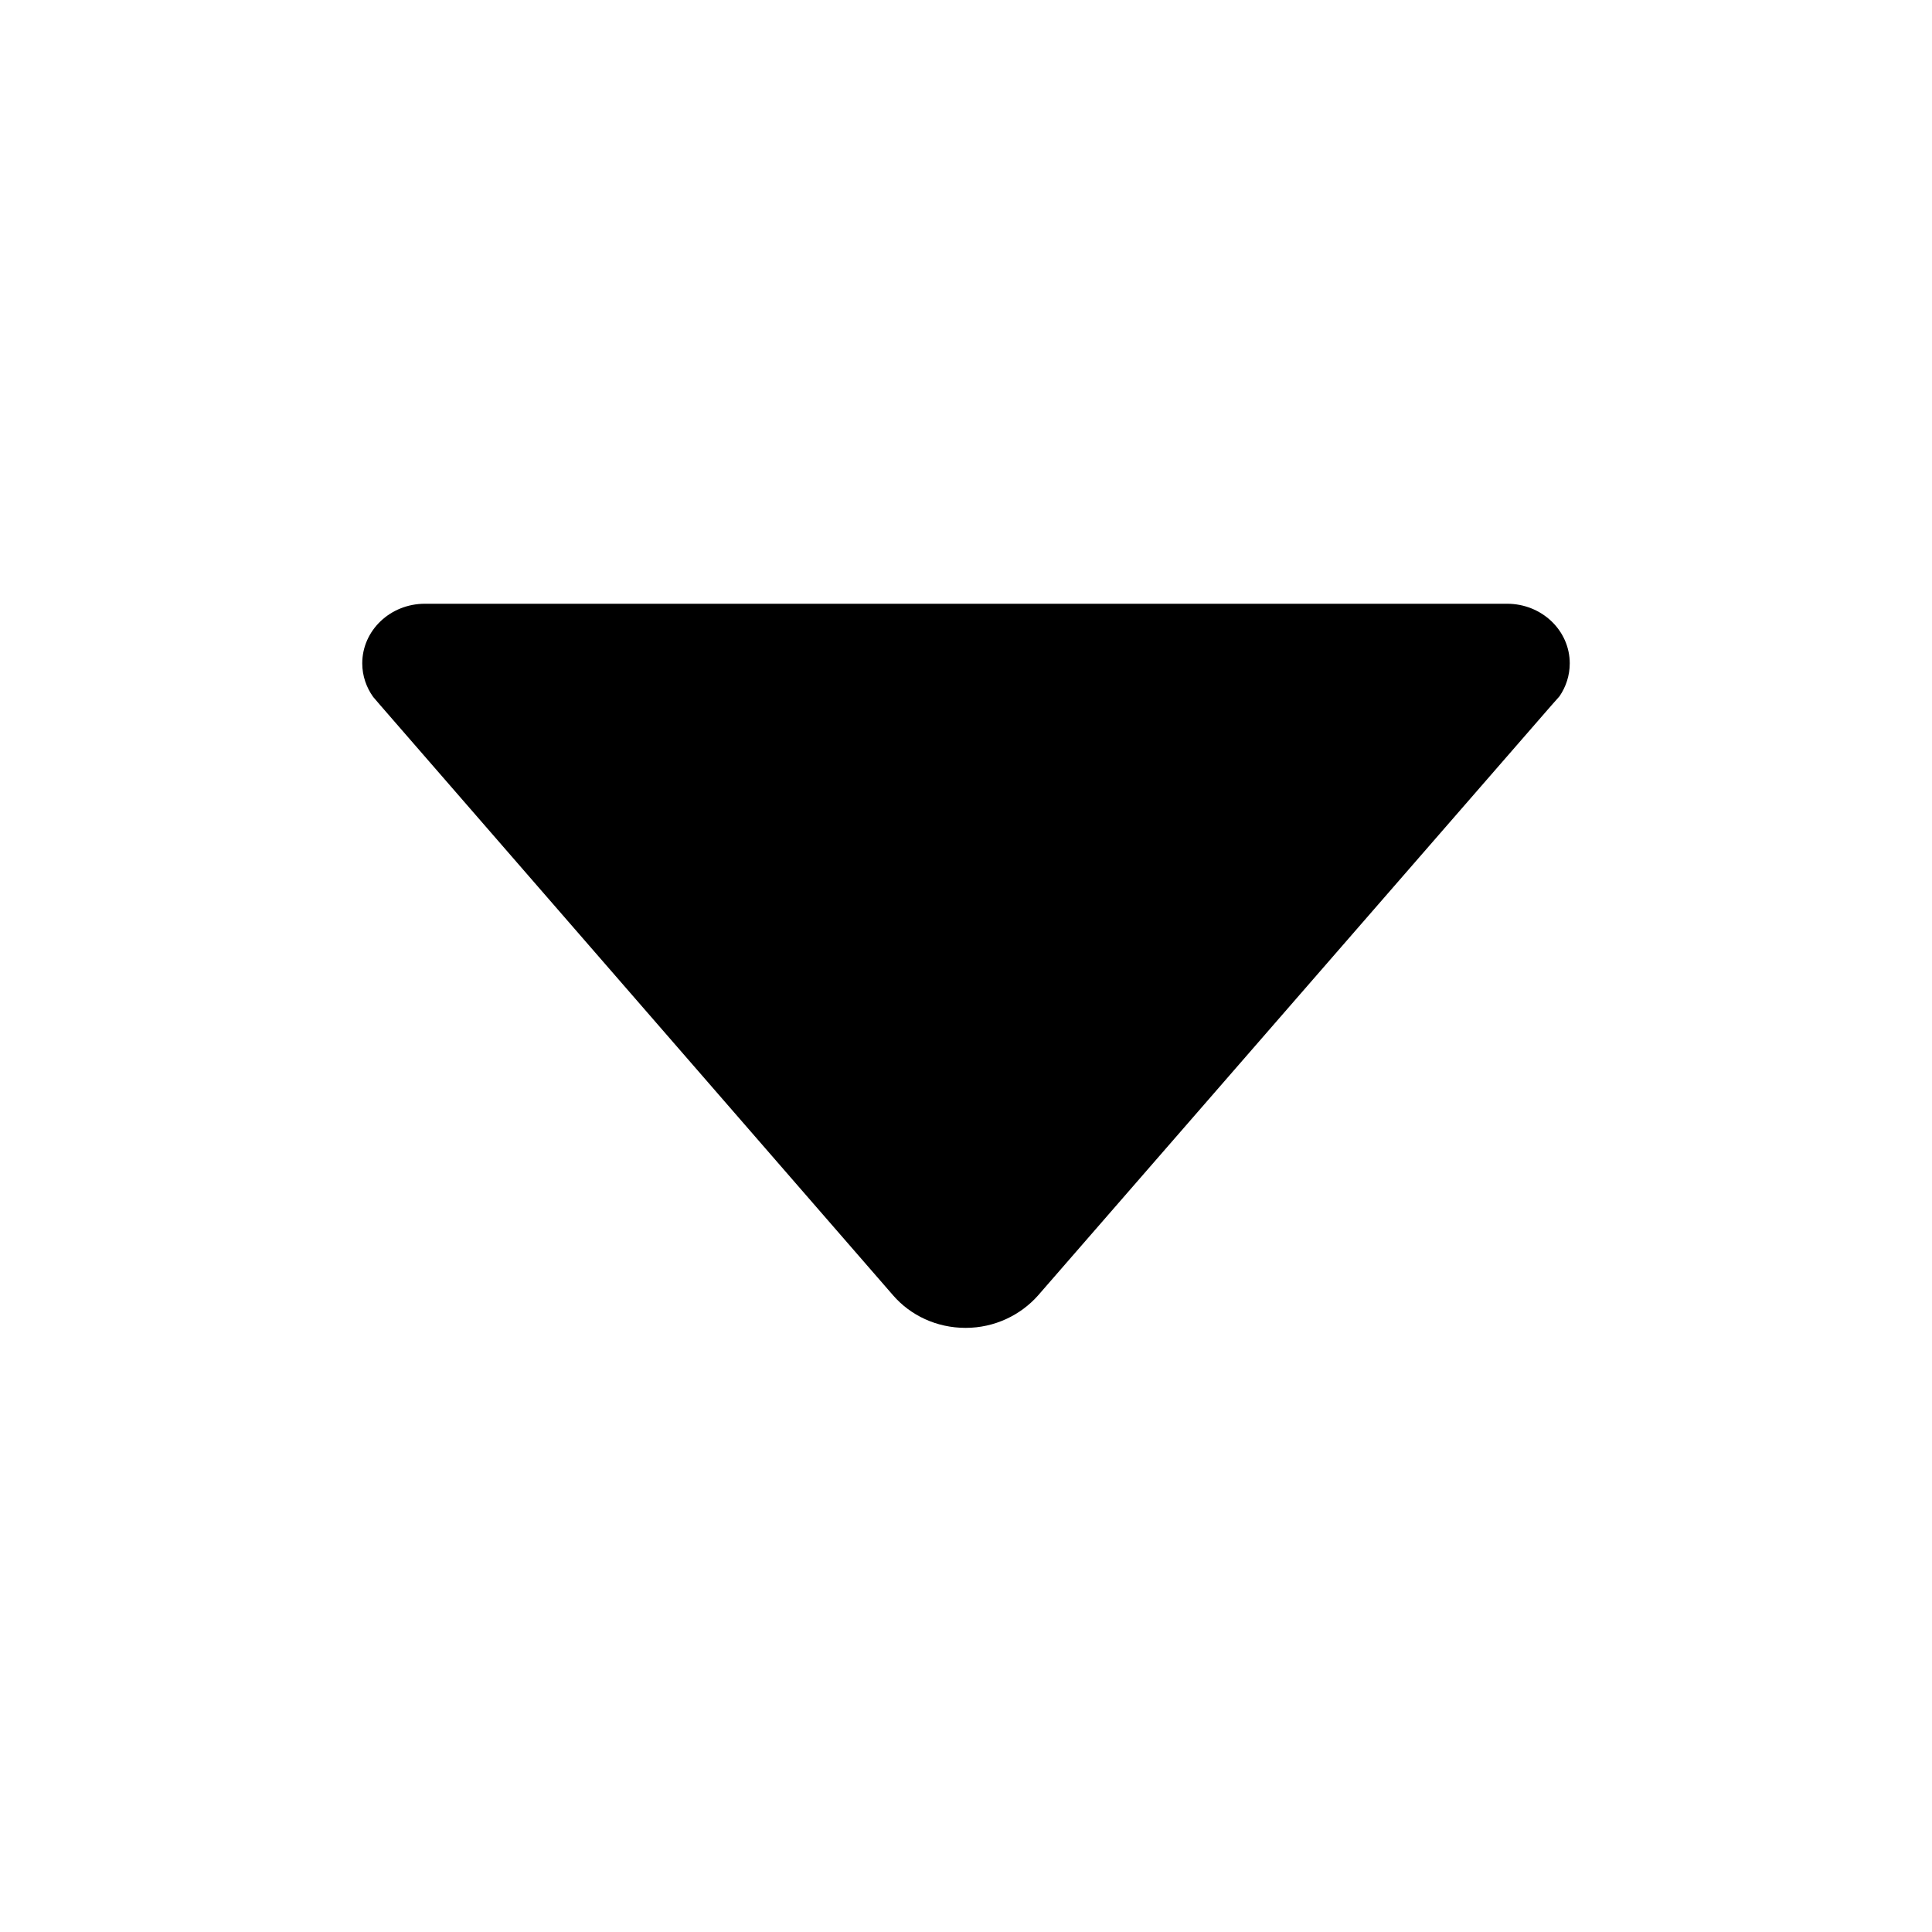
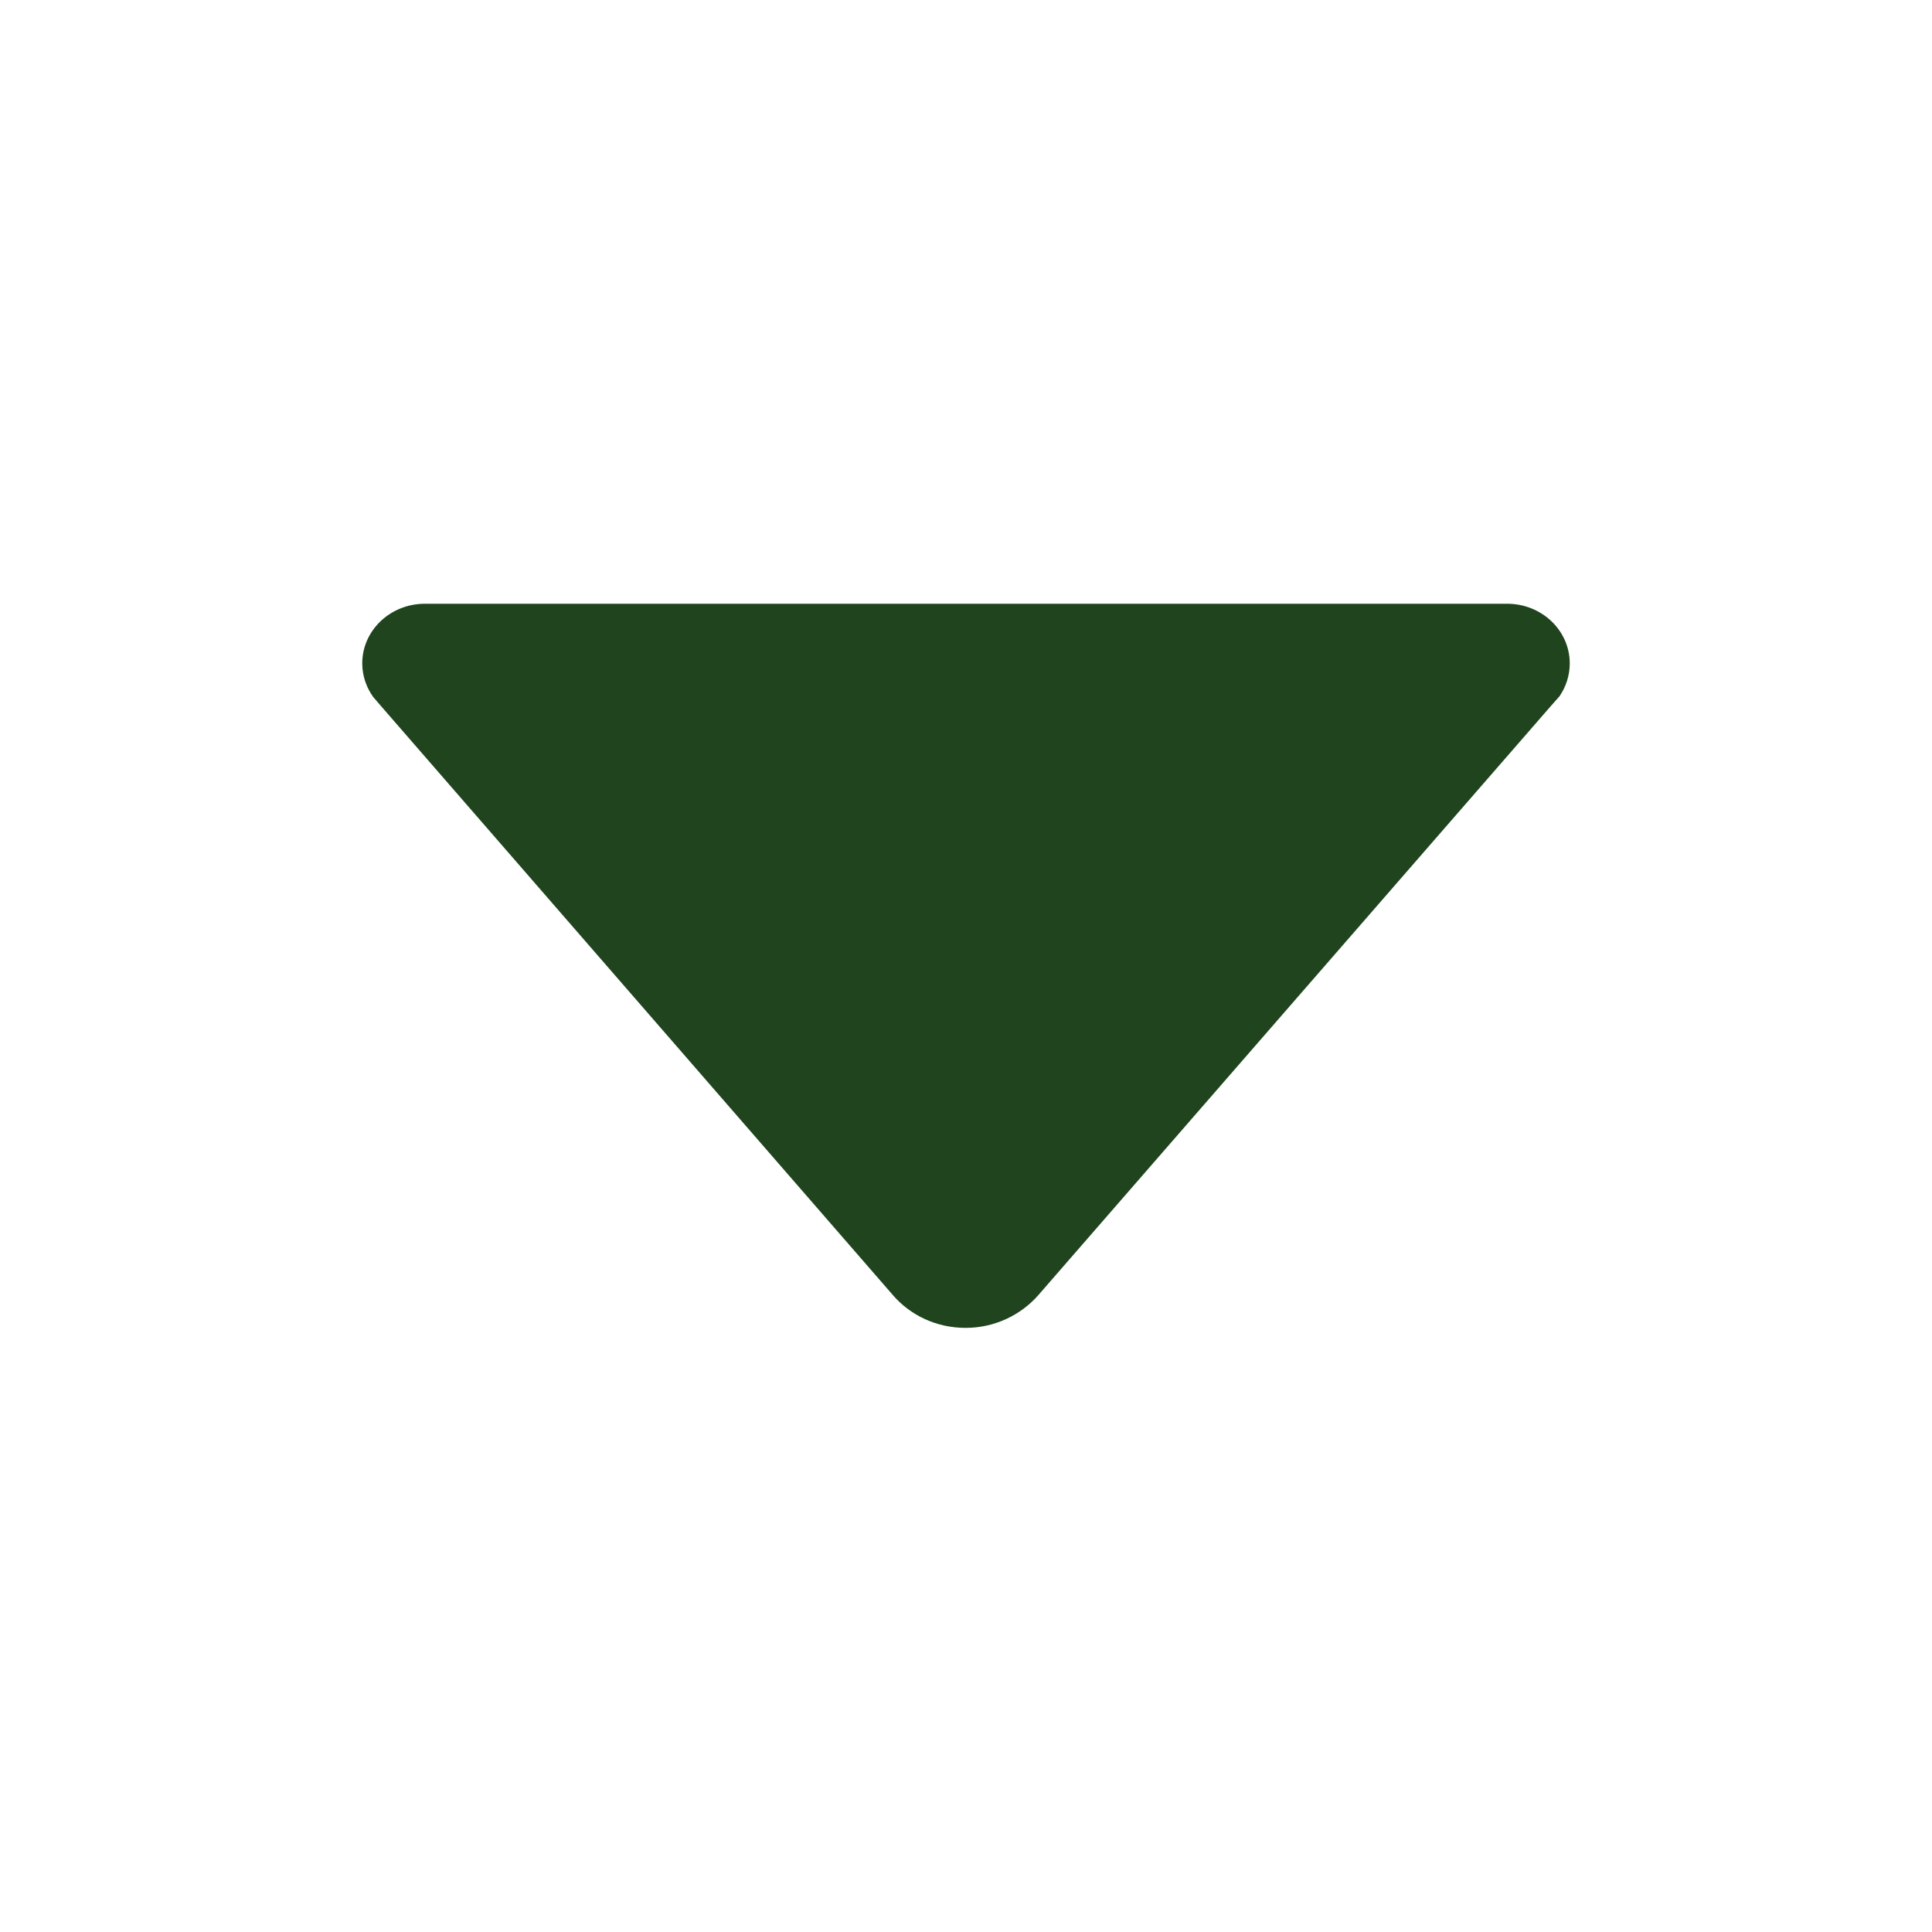
- <svg xmlns="http://www.w3.org/2000/svg" height="512px" id="Layer_1" style="enable-background:new 0 0 512 512;" version="1.1" viewBox="0 0 512 512" width="512px" xml:space="preserve">
+ <svg xmlns="http://www.w3.org/2000/svg" height="512px" id="Layer_1" style="enable-background:new 0 0 512 512;" version="1.1" viewBox="0 0 512 512" width="512px" xml:space="preserve" fill="#1f441e">
  <path d="M98.9,184.7l1.8,2.1l136,156.5c4.6,5.3,11.5,8.6,19.2,8.6c7.7,0,14.6-3.4,19.2-8.6L411,187.1l2.3-2.6  c1.7-2.5,2.7-5.5,2.7-8.7c0-8.7-7.4-15.8-16.6-15.8v0H112.6v0c-9.2,0-16.6,7.1-16.6,15.8C96,179.1,97.1,182.2,98.9,184.7z" />
</svg>
